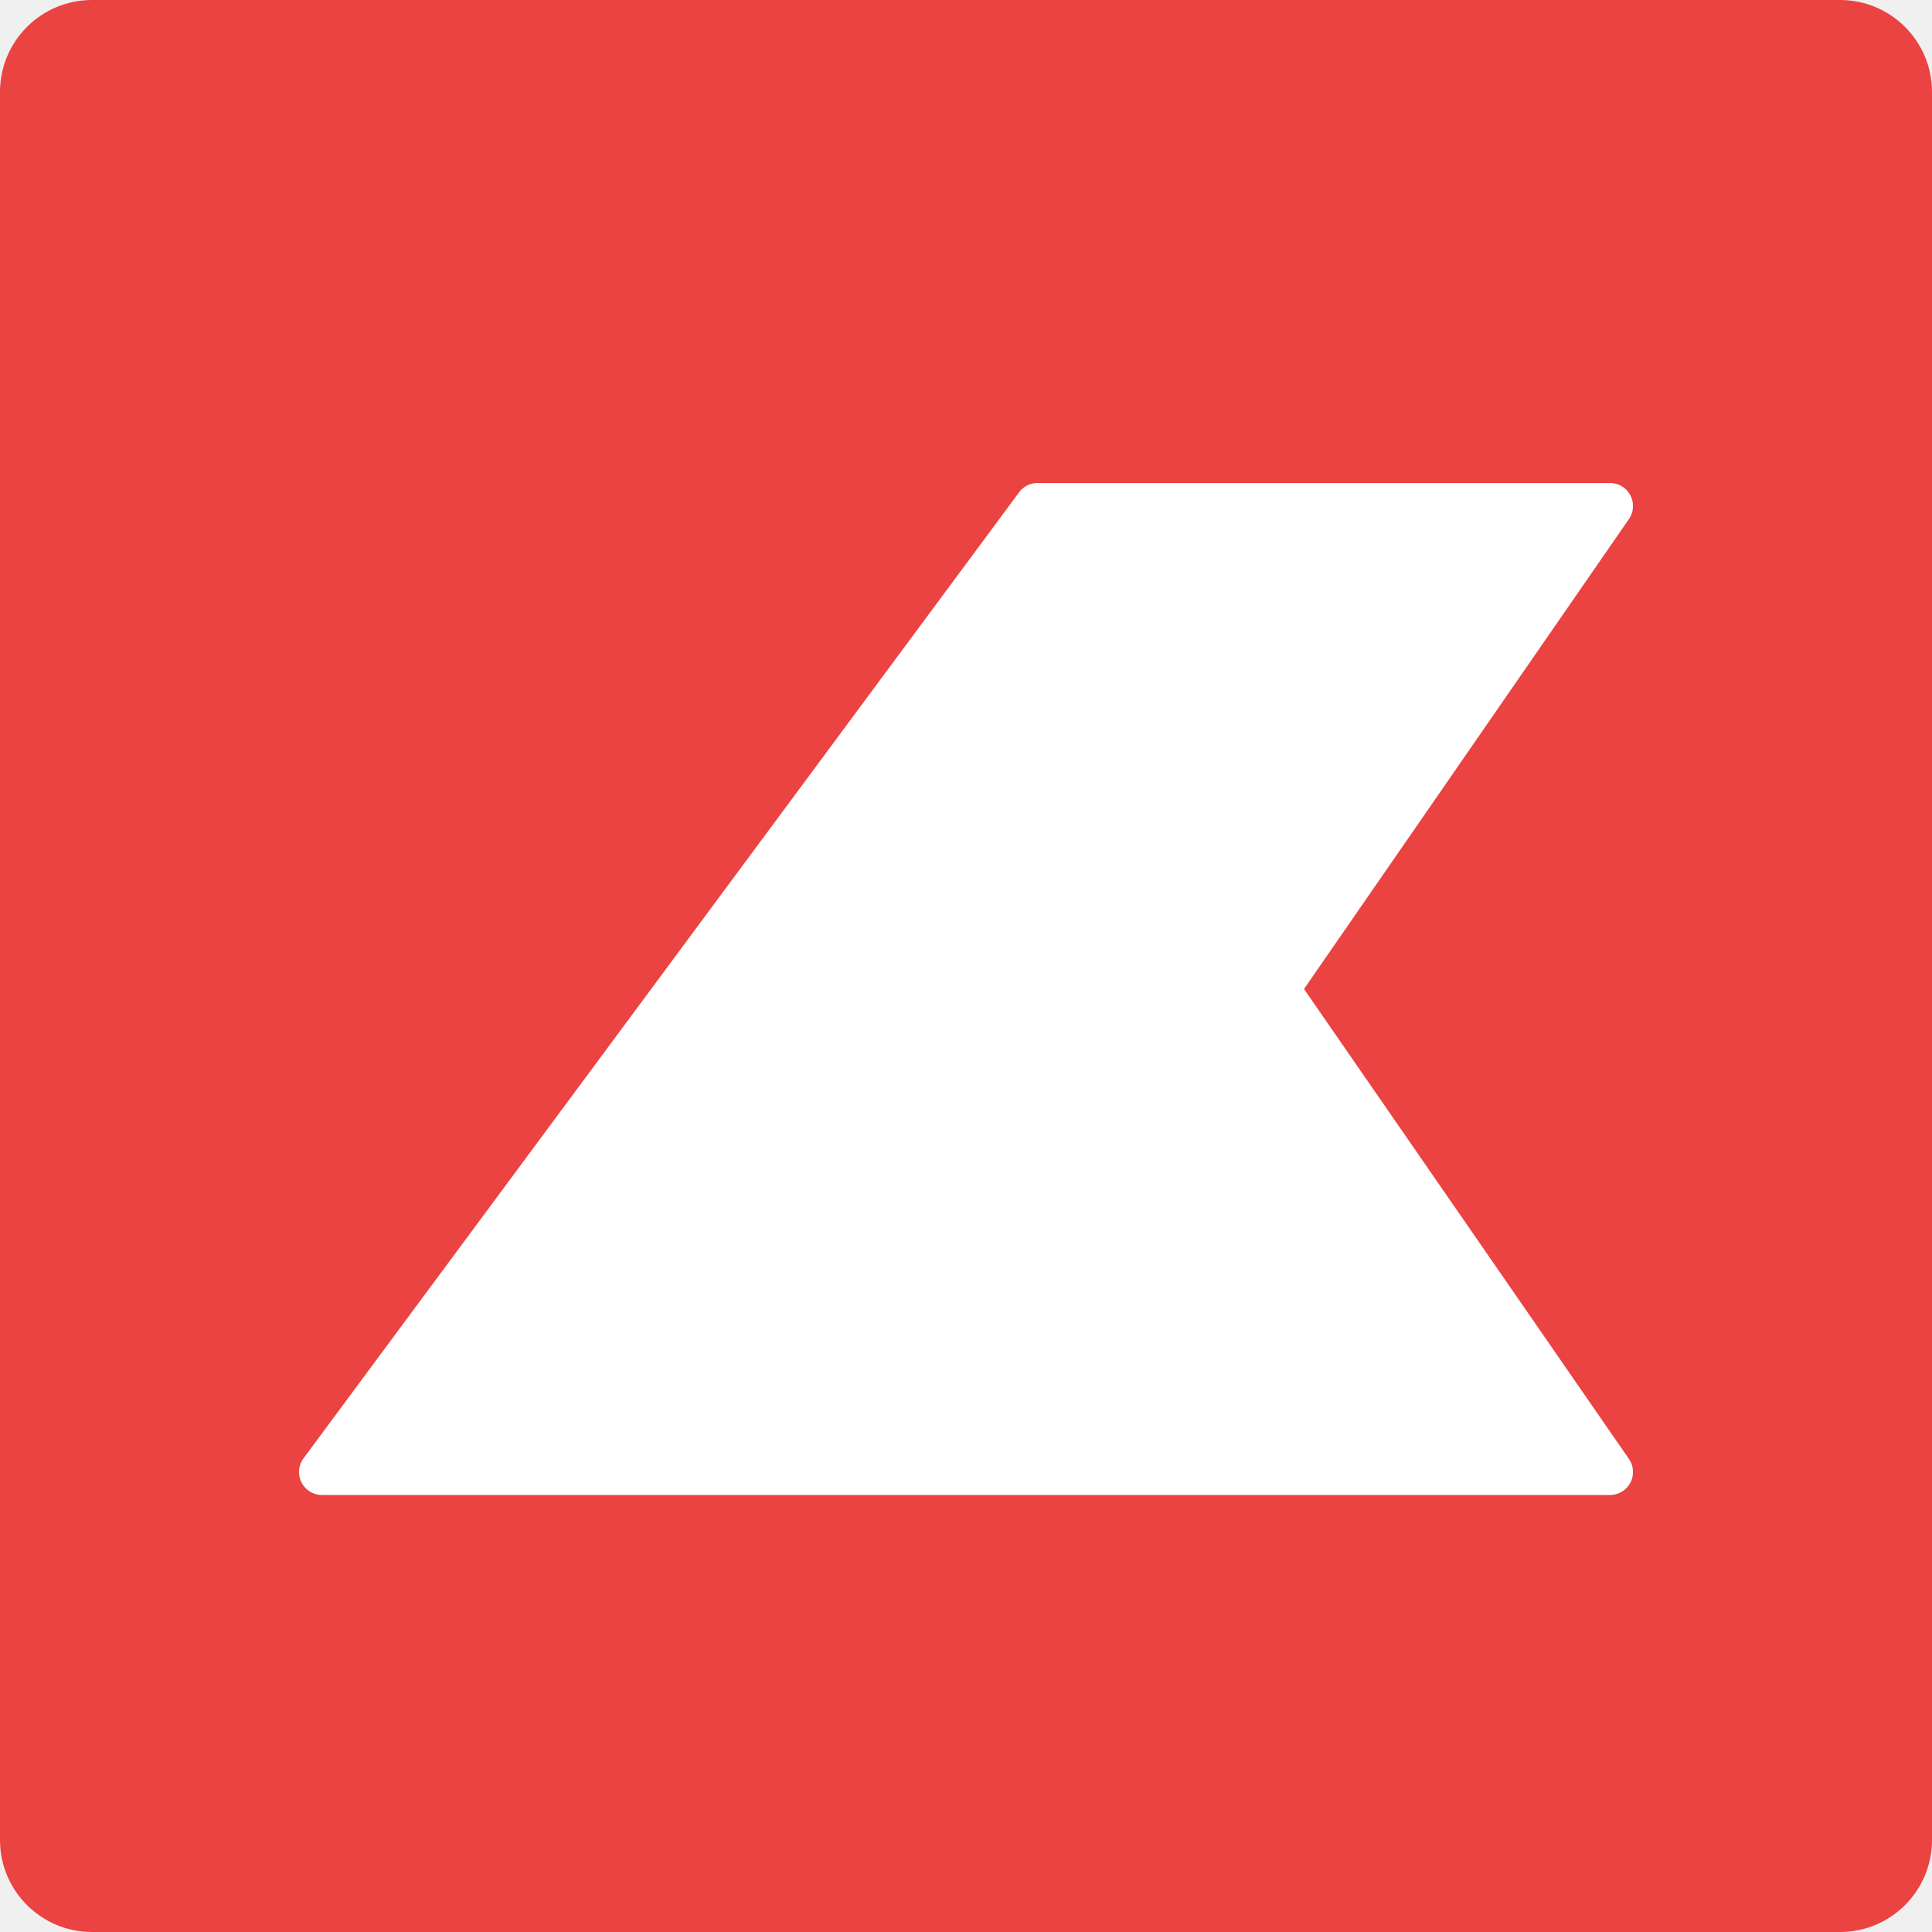
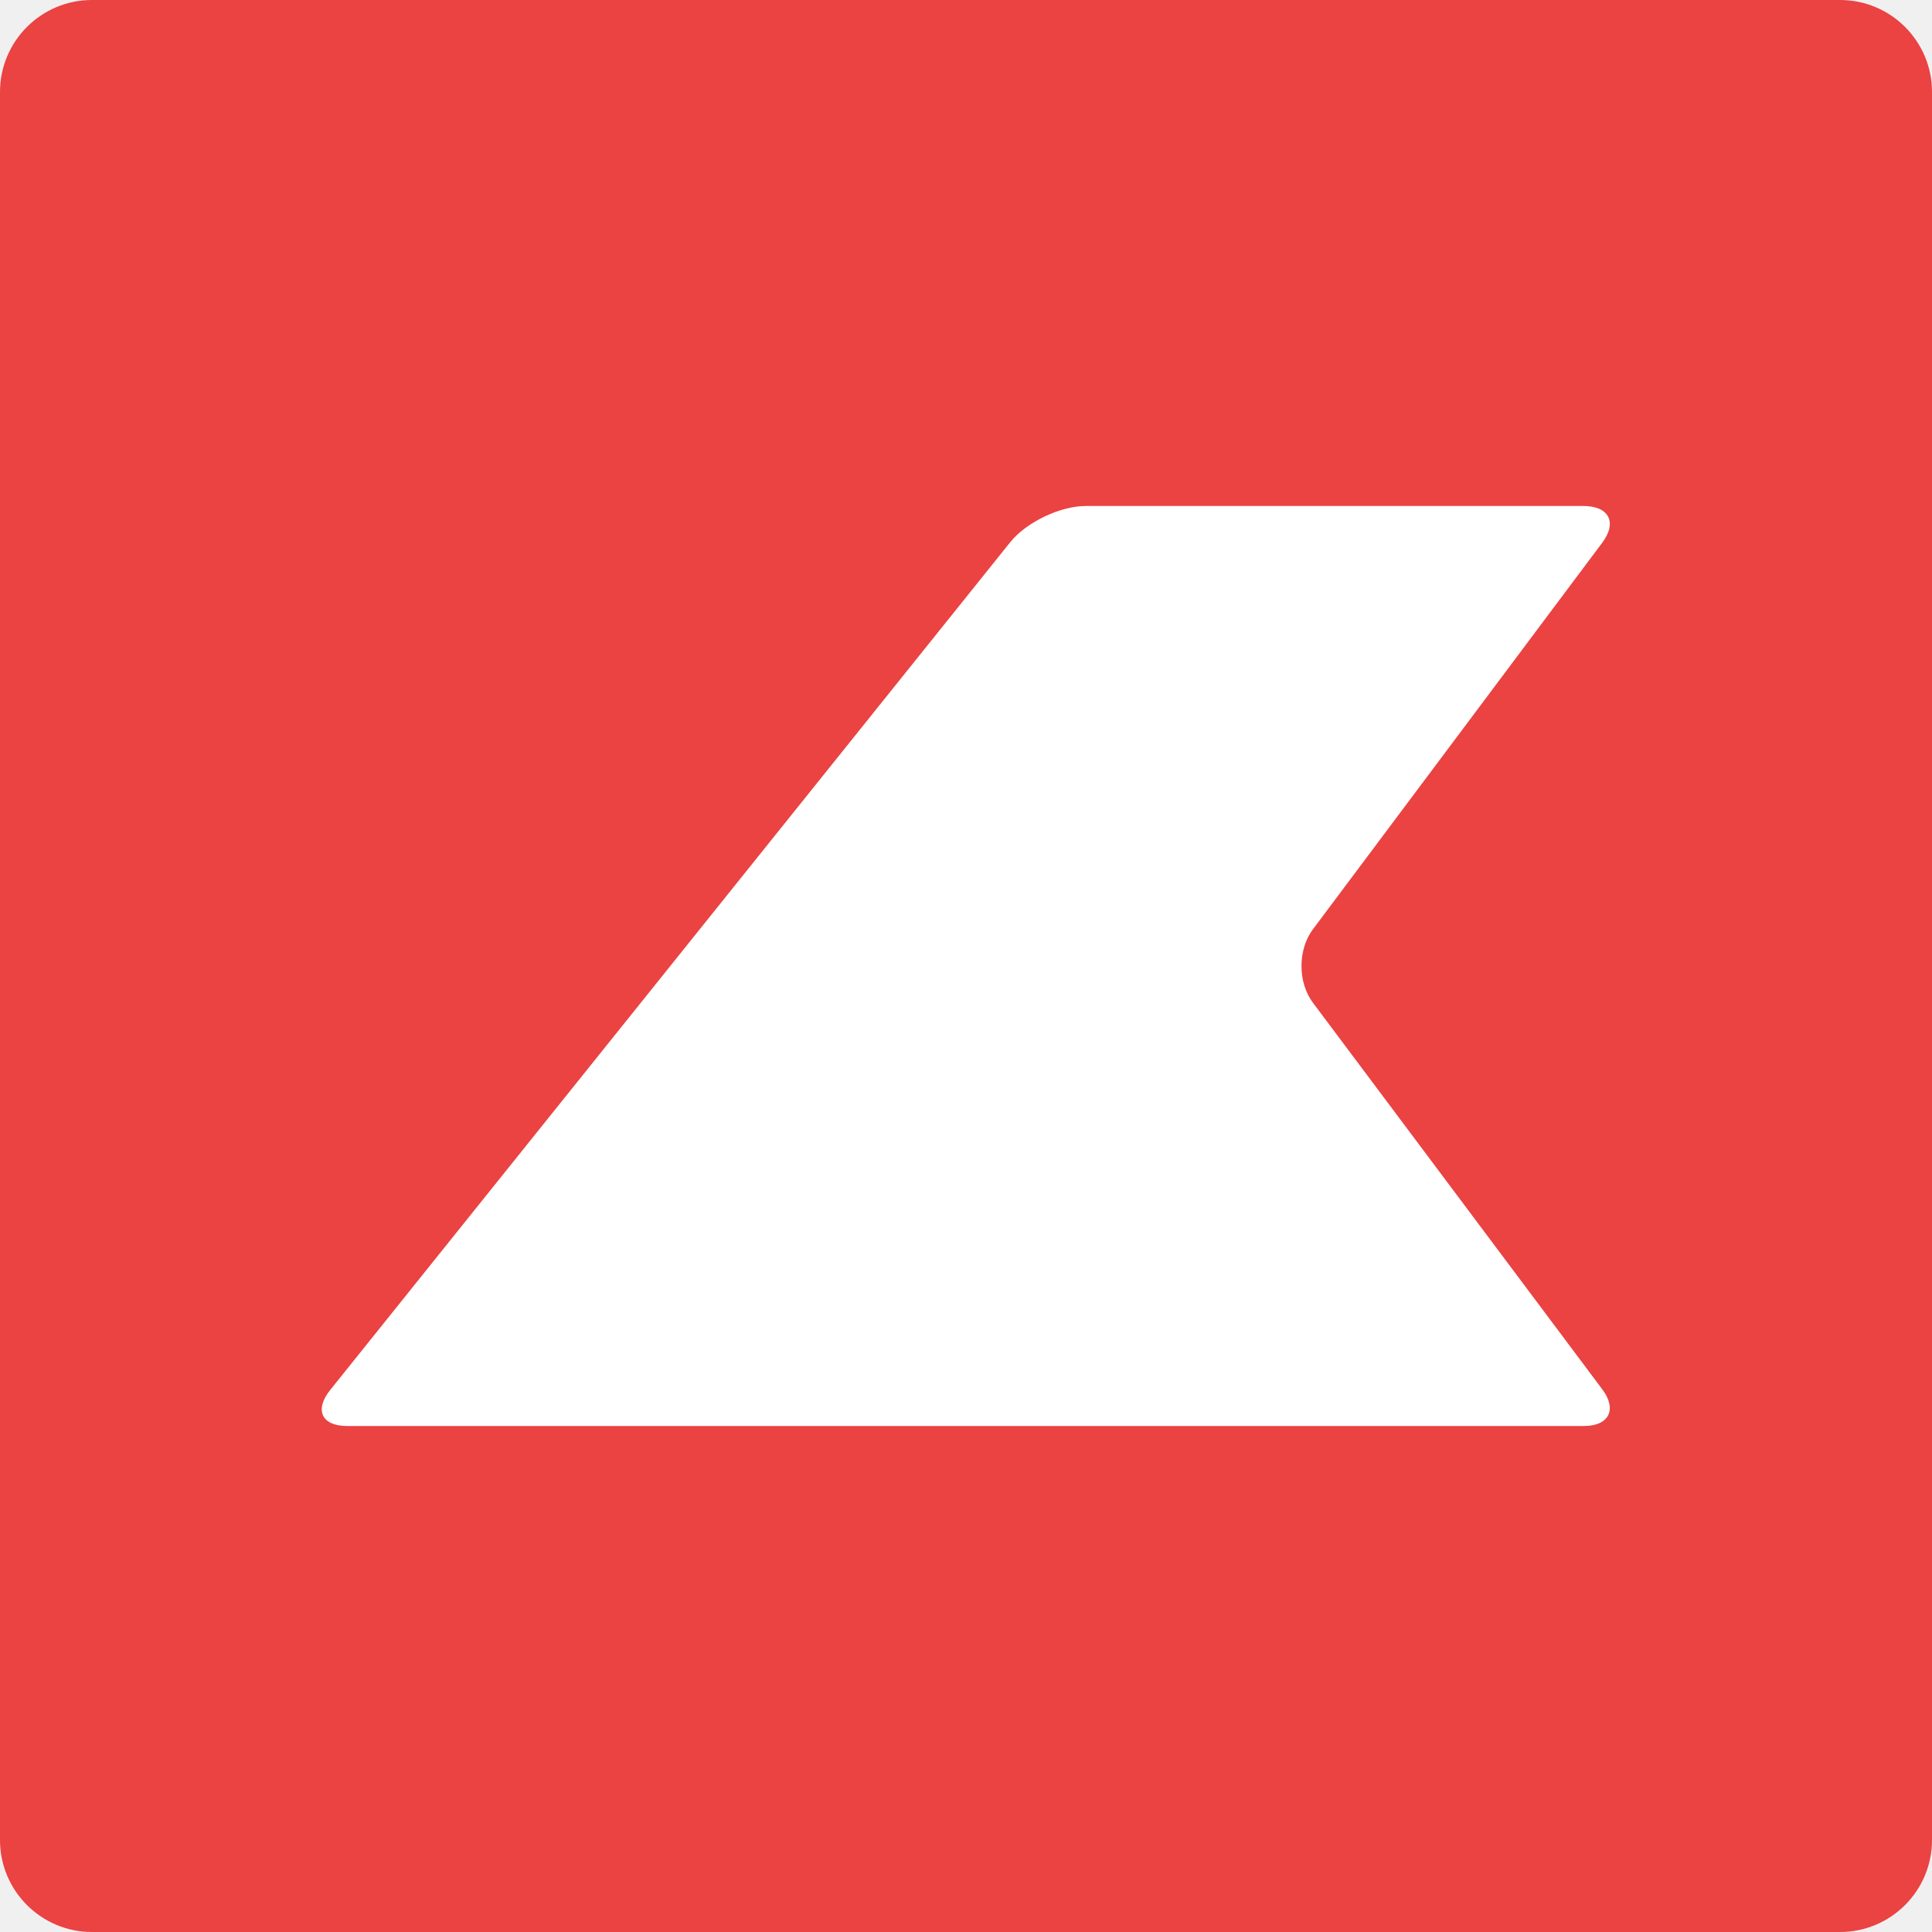
<svg xmlns="http://www.w3.org/2000/svg" width="42" height="42" viewBox="0 0 42 42">
  <g fill="none" fill-rule="evenodd">
    <rect fill="#EB4242" width="42" height="42" rx="2" />
-     <path d="M22.556 11H35l-7.26 10.5L35 32H7l15.556-21z" stroke="#FFF" stroke-linecap="round" stroke-linejoin="round" fill="#FFF" />
+     <path d="M34.423 11c.556 0 .74.356.407.8l-6.287 8.4c-.332.44-.334 1.156 0 1.6l6.287 8.4c.332.44.147.8-.394.8H7.544c-.55 0-.716-.347-.365-.784l14.785-18.432c.348-.433 1.086-.784 1.637-.784h10.82z" fill="#FFF" />
  </g>
</svg>
